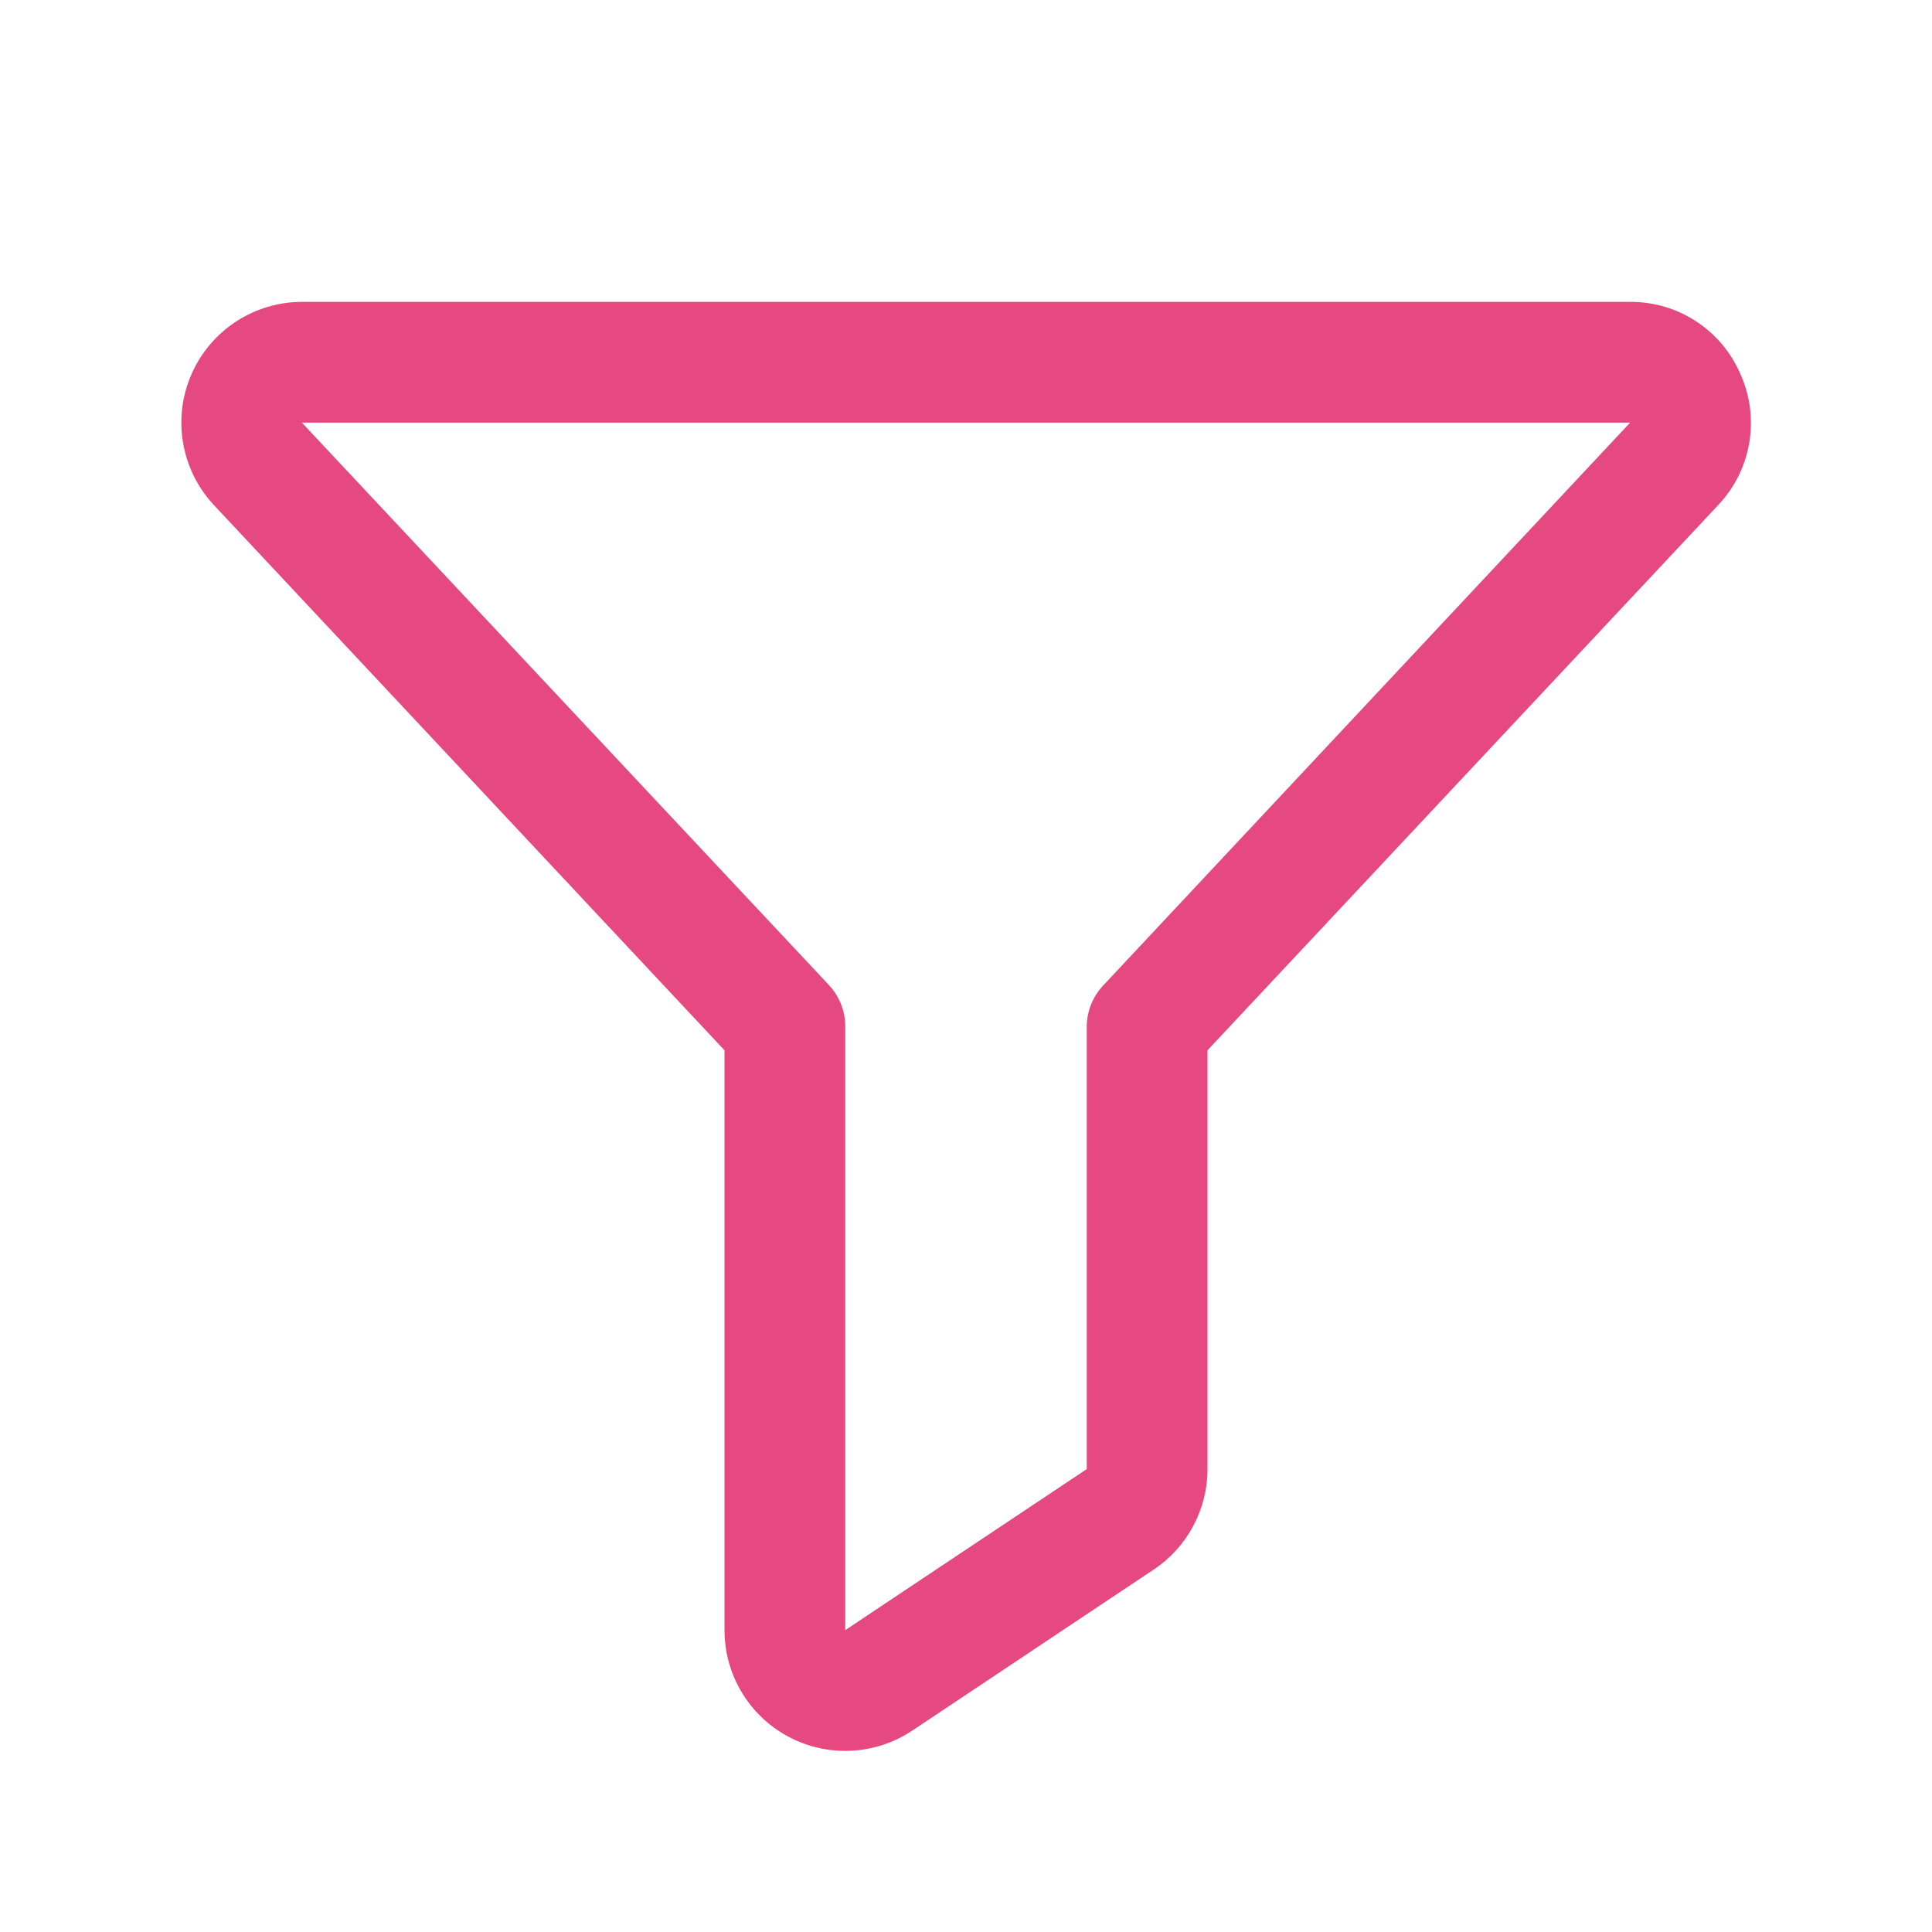
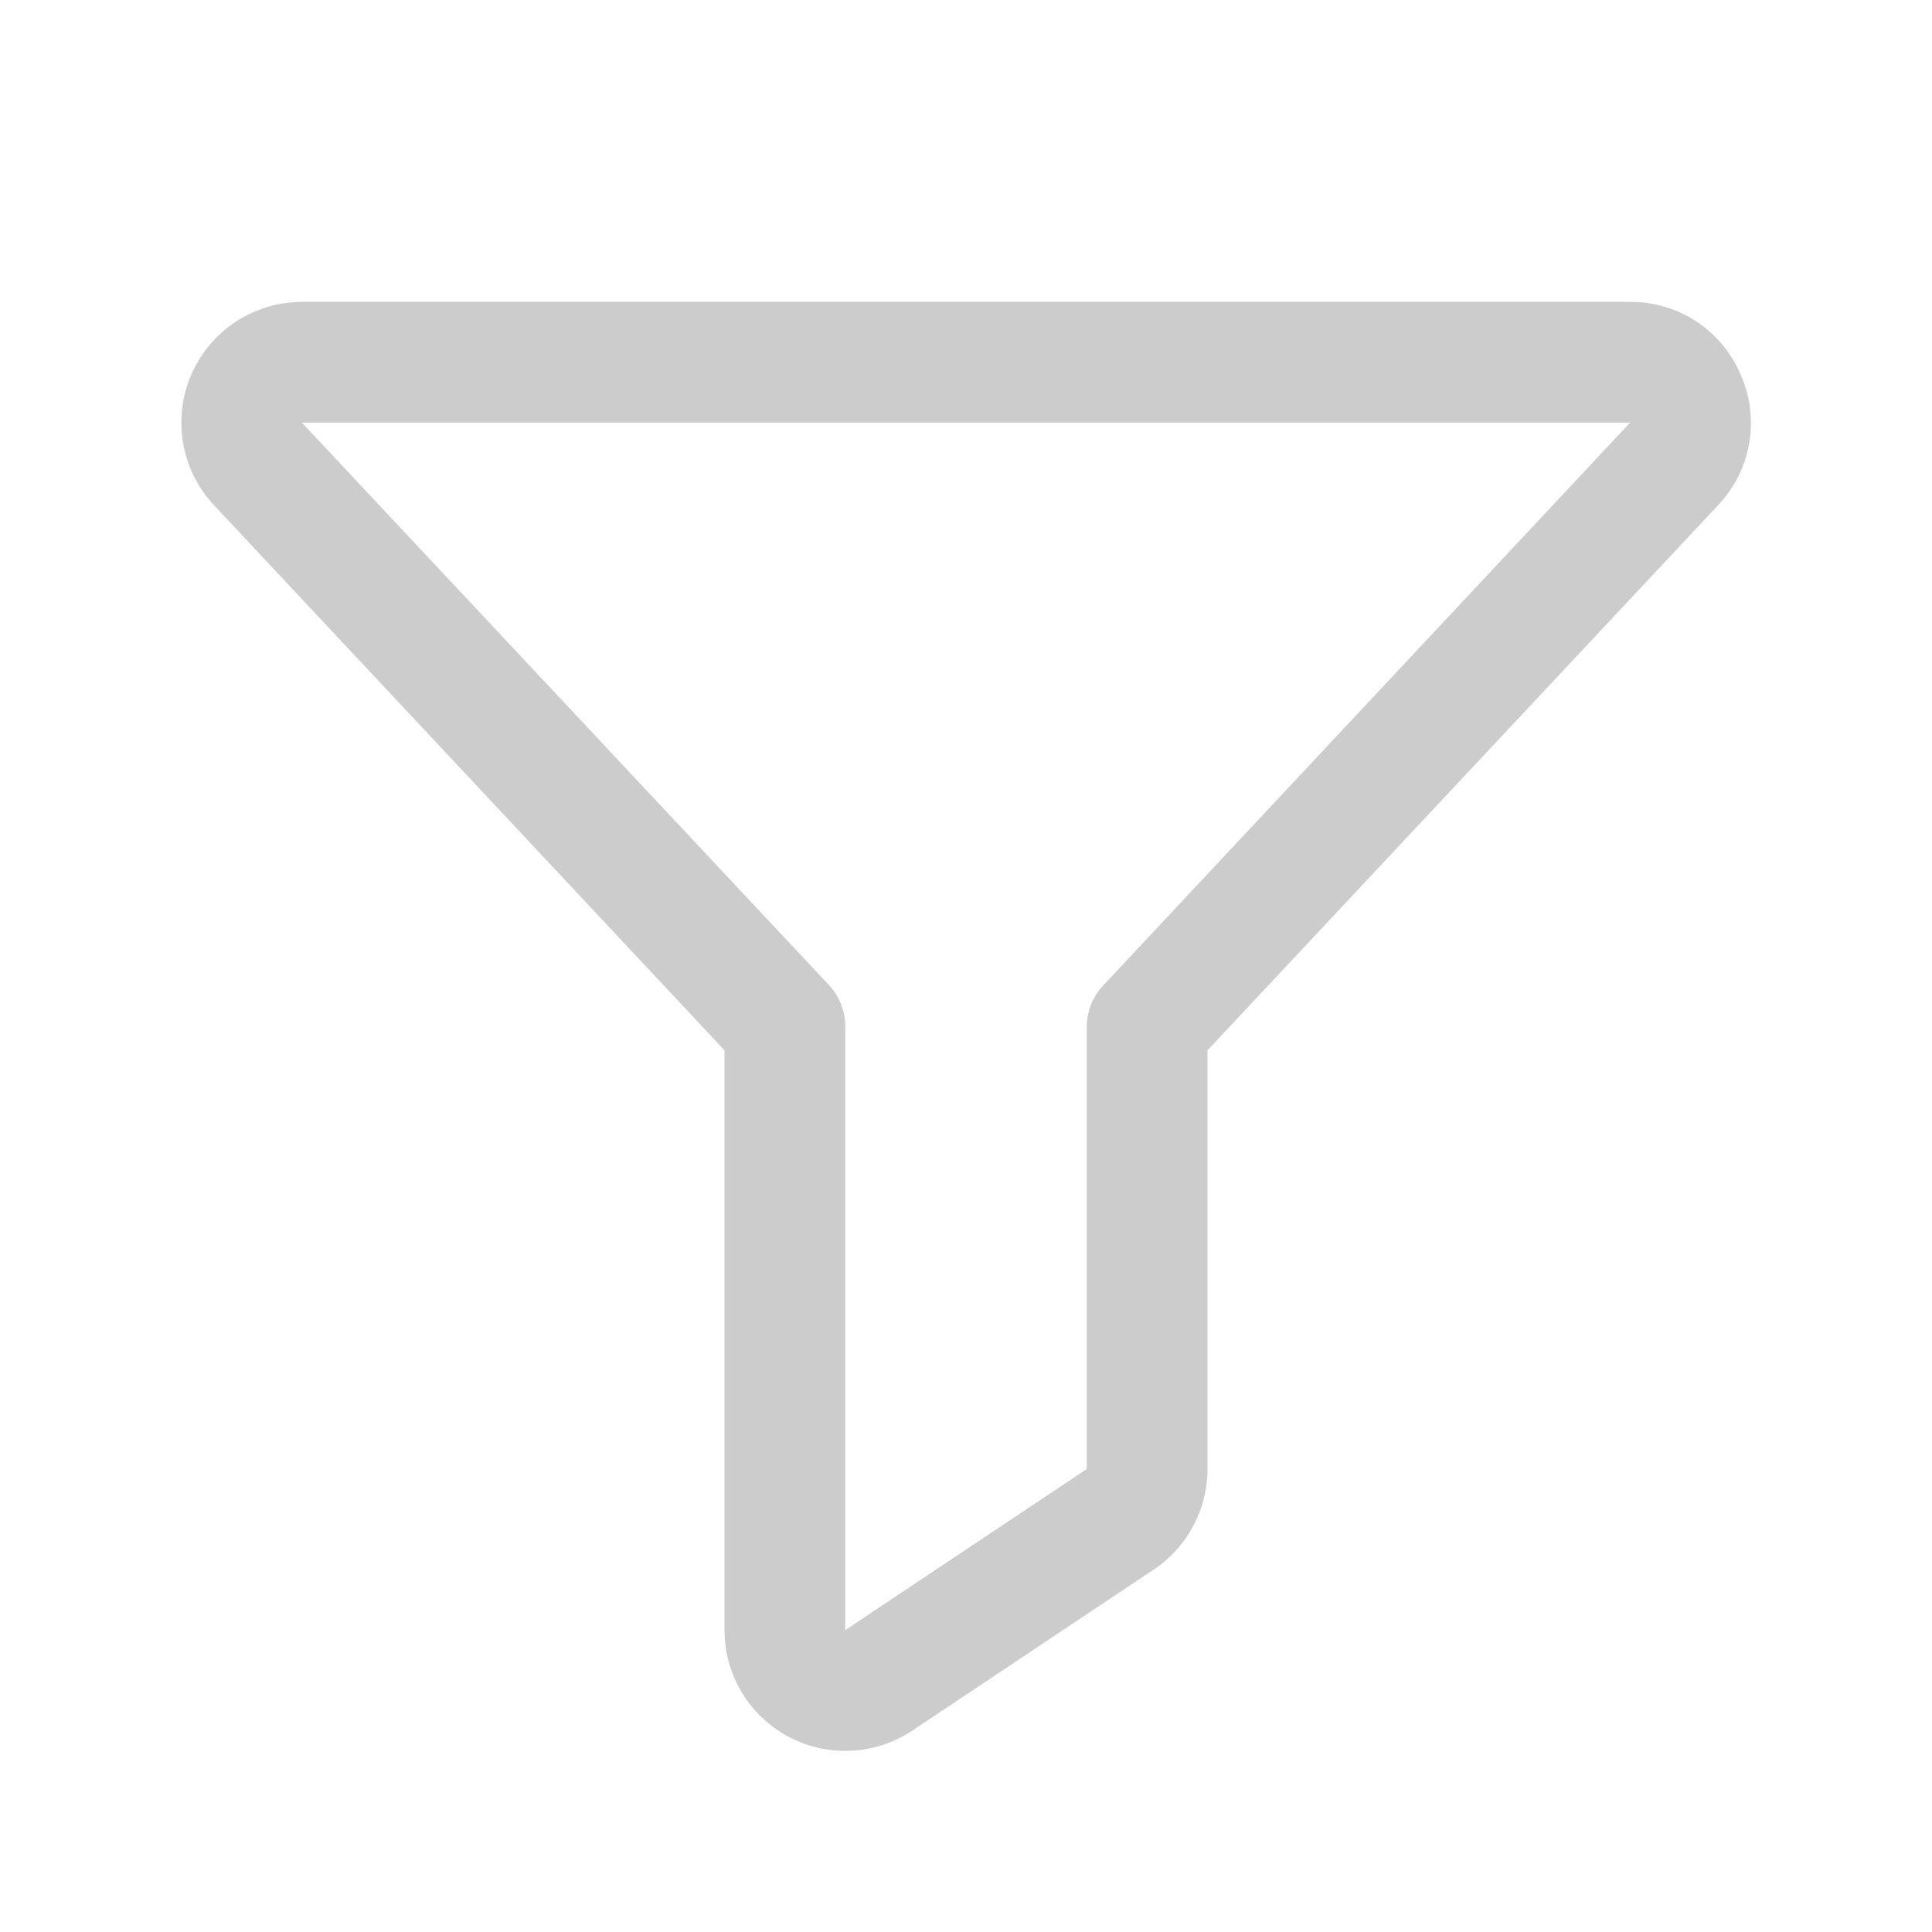
- <svg xmlns="http://www.w3.org/2000/svg" width="16" height="16" fill="#e64980" viewBox="0 0 256 256">
+ <svg xmlns="http://www.w3.org/2000/svg" width="16" height="16" fill="#ccc" viewBox="0 0 256 256">
  <path d="M230.6,49.53A15.81,15.81,0,0,0,216,40H40A16,16,0,0,0,28.19,66.76l.08.09L96,139.17V216a16,16,0,0,0,24.87,13.32l32-21.34A16,16,0,0,0,160,194.66V139.17l67.74-72.32.08-.09A15.8,15.8,0,0,0,230.6,49.53ZM40,56h0Zm106.18,74.58A8,8,0,0,0,144,136v58.66L112,216V136a8,8,0,0,0-2.16-5.47L40,56H216Z" />
</svg>
